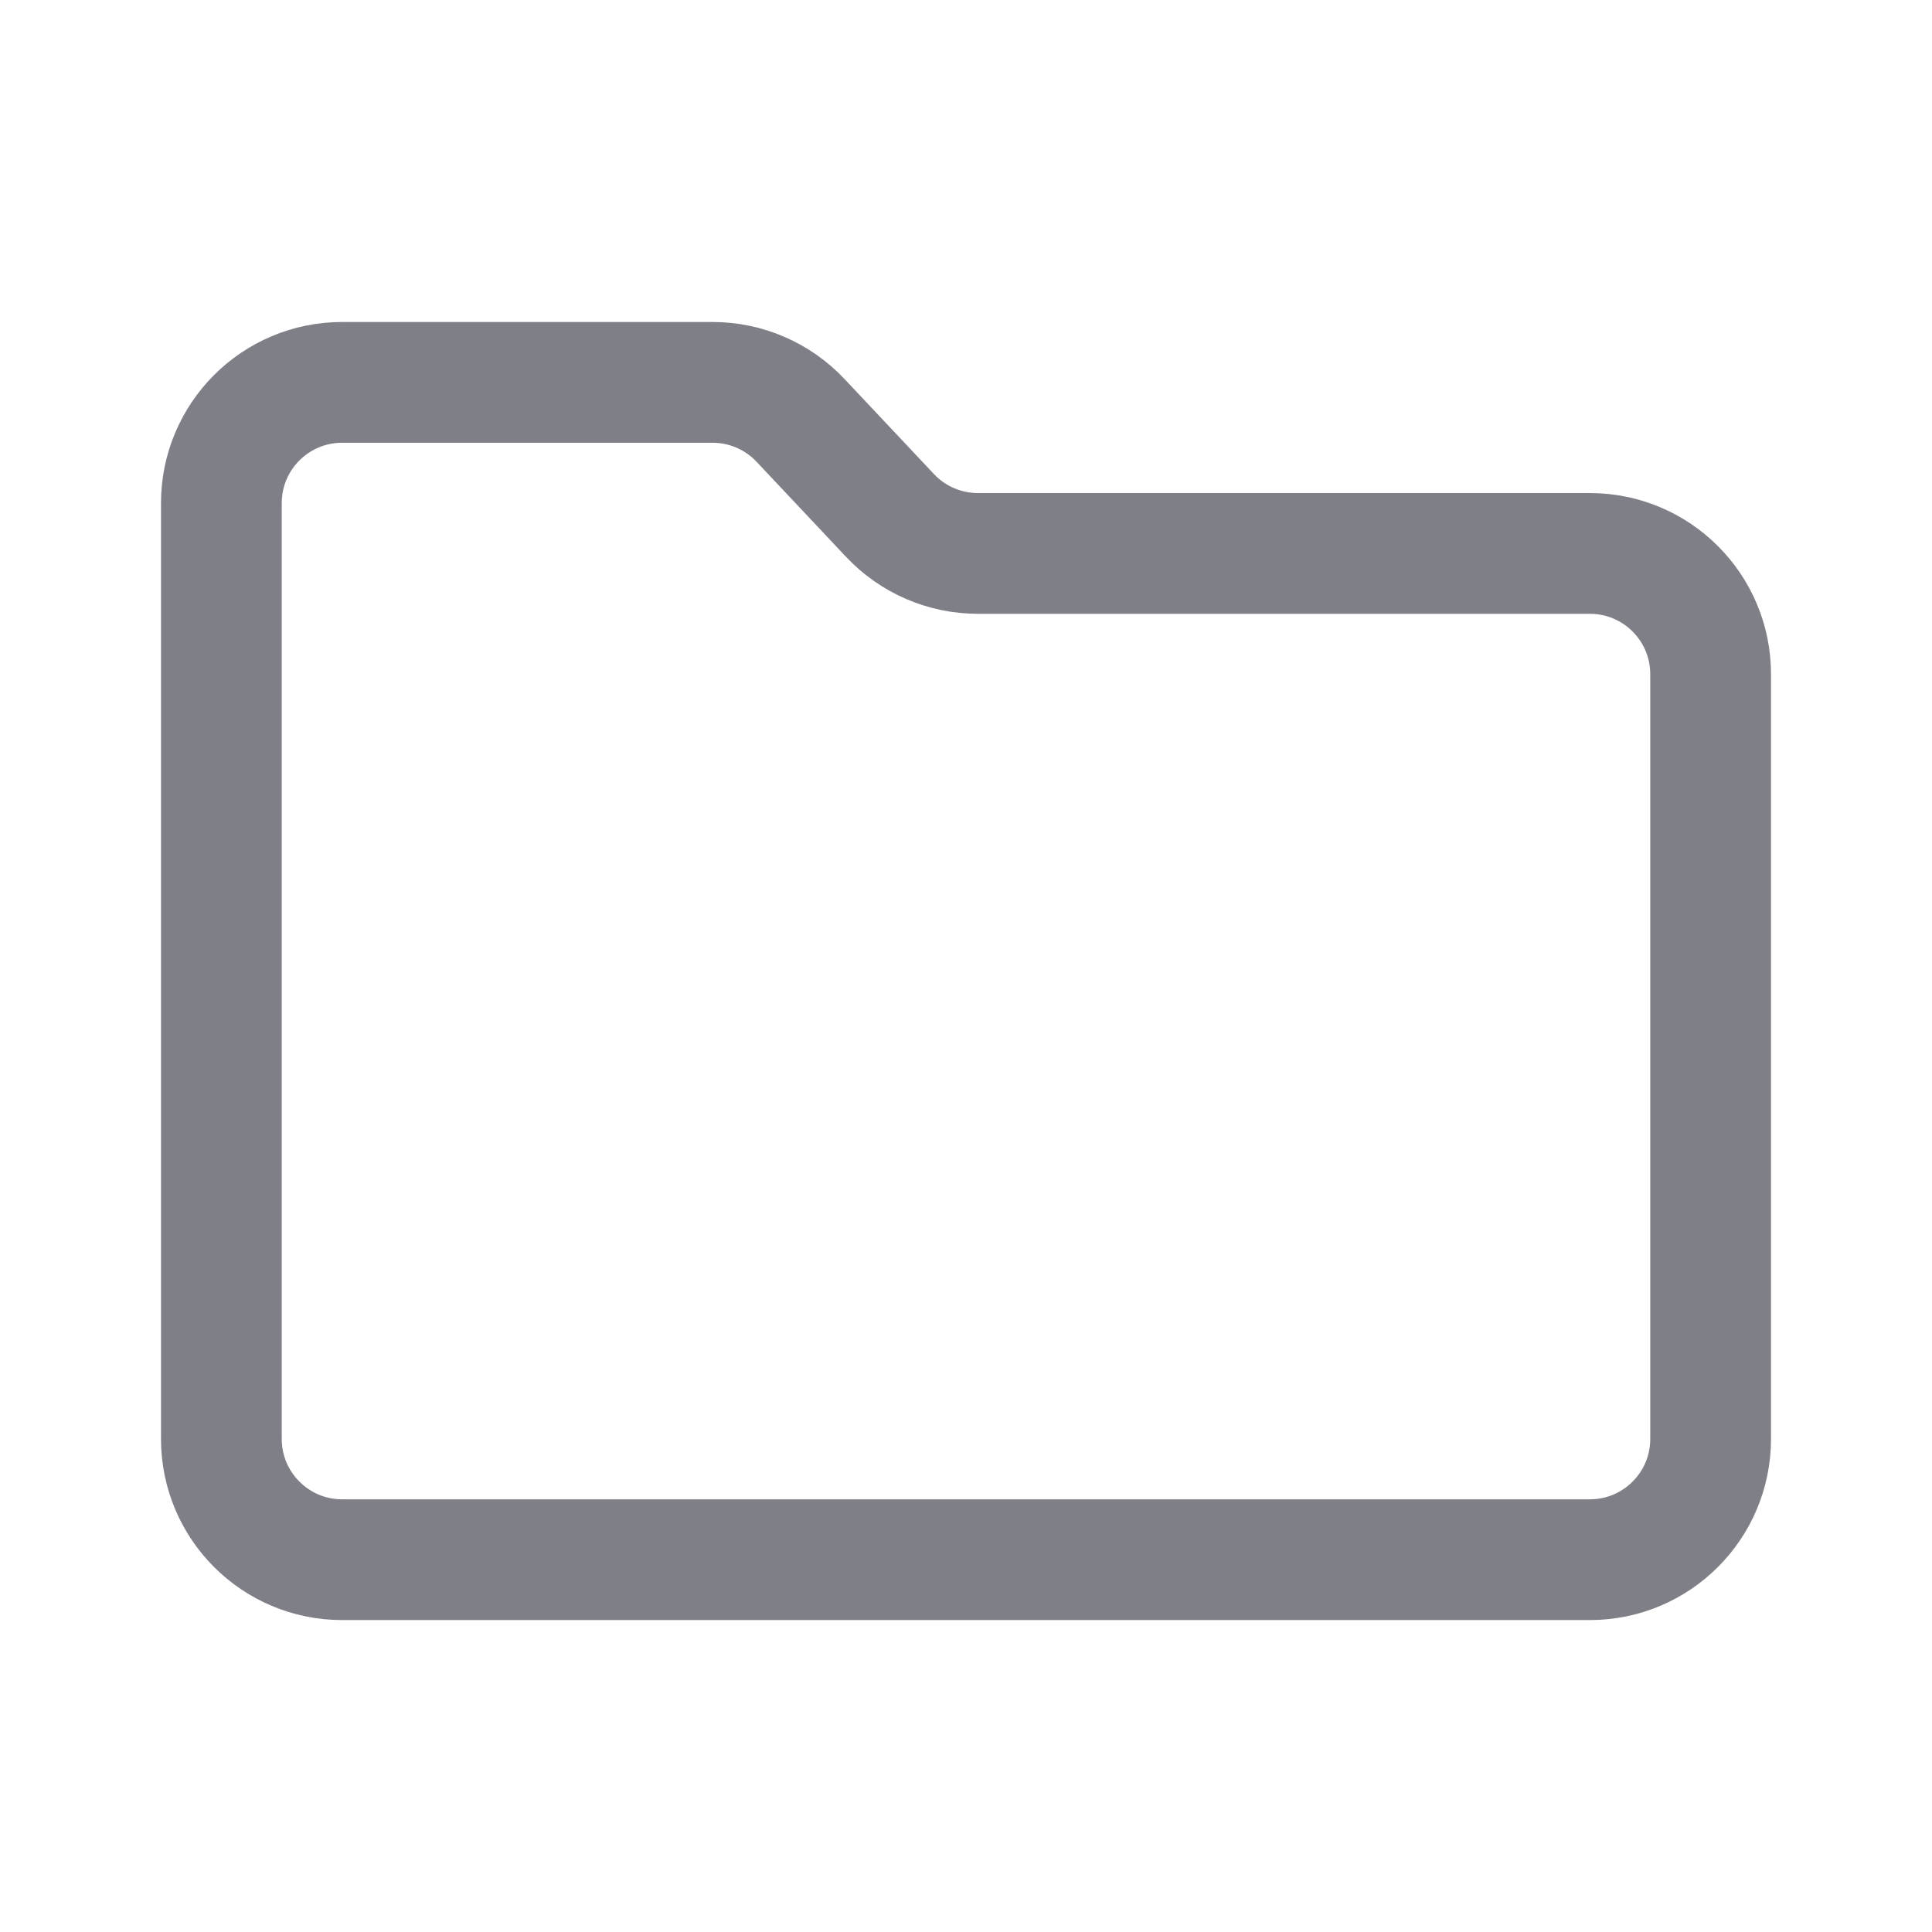
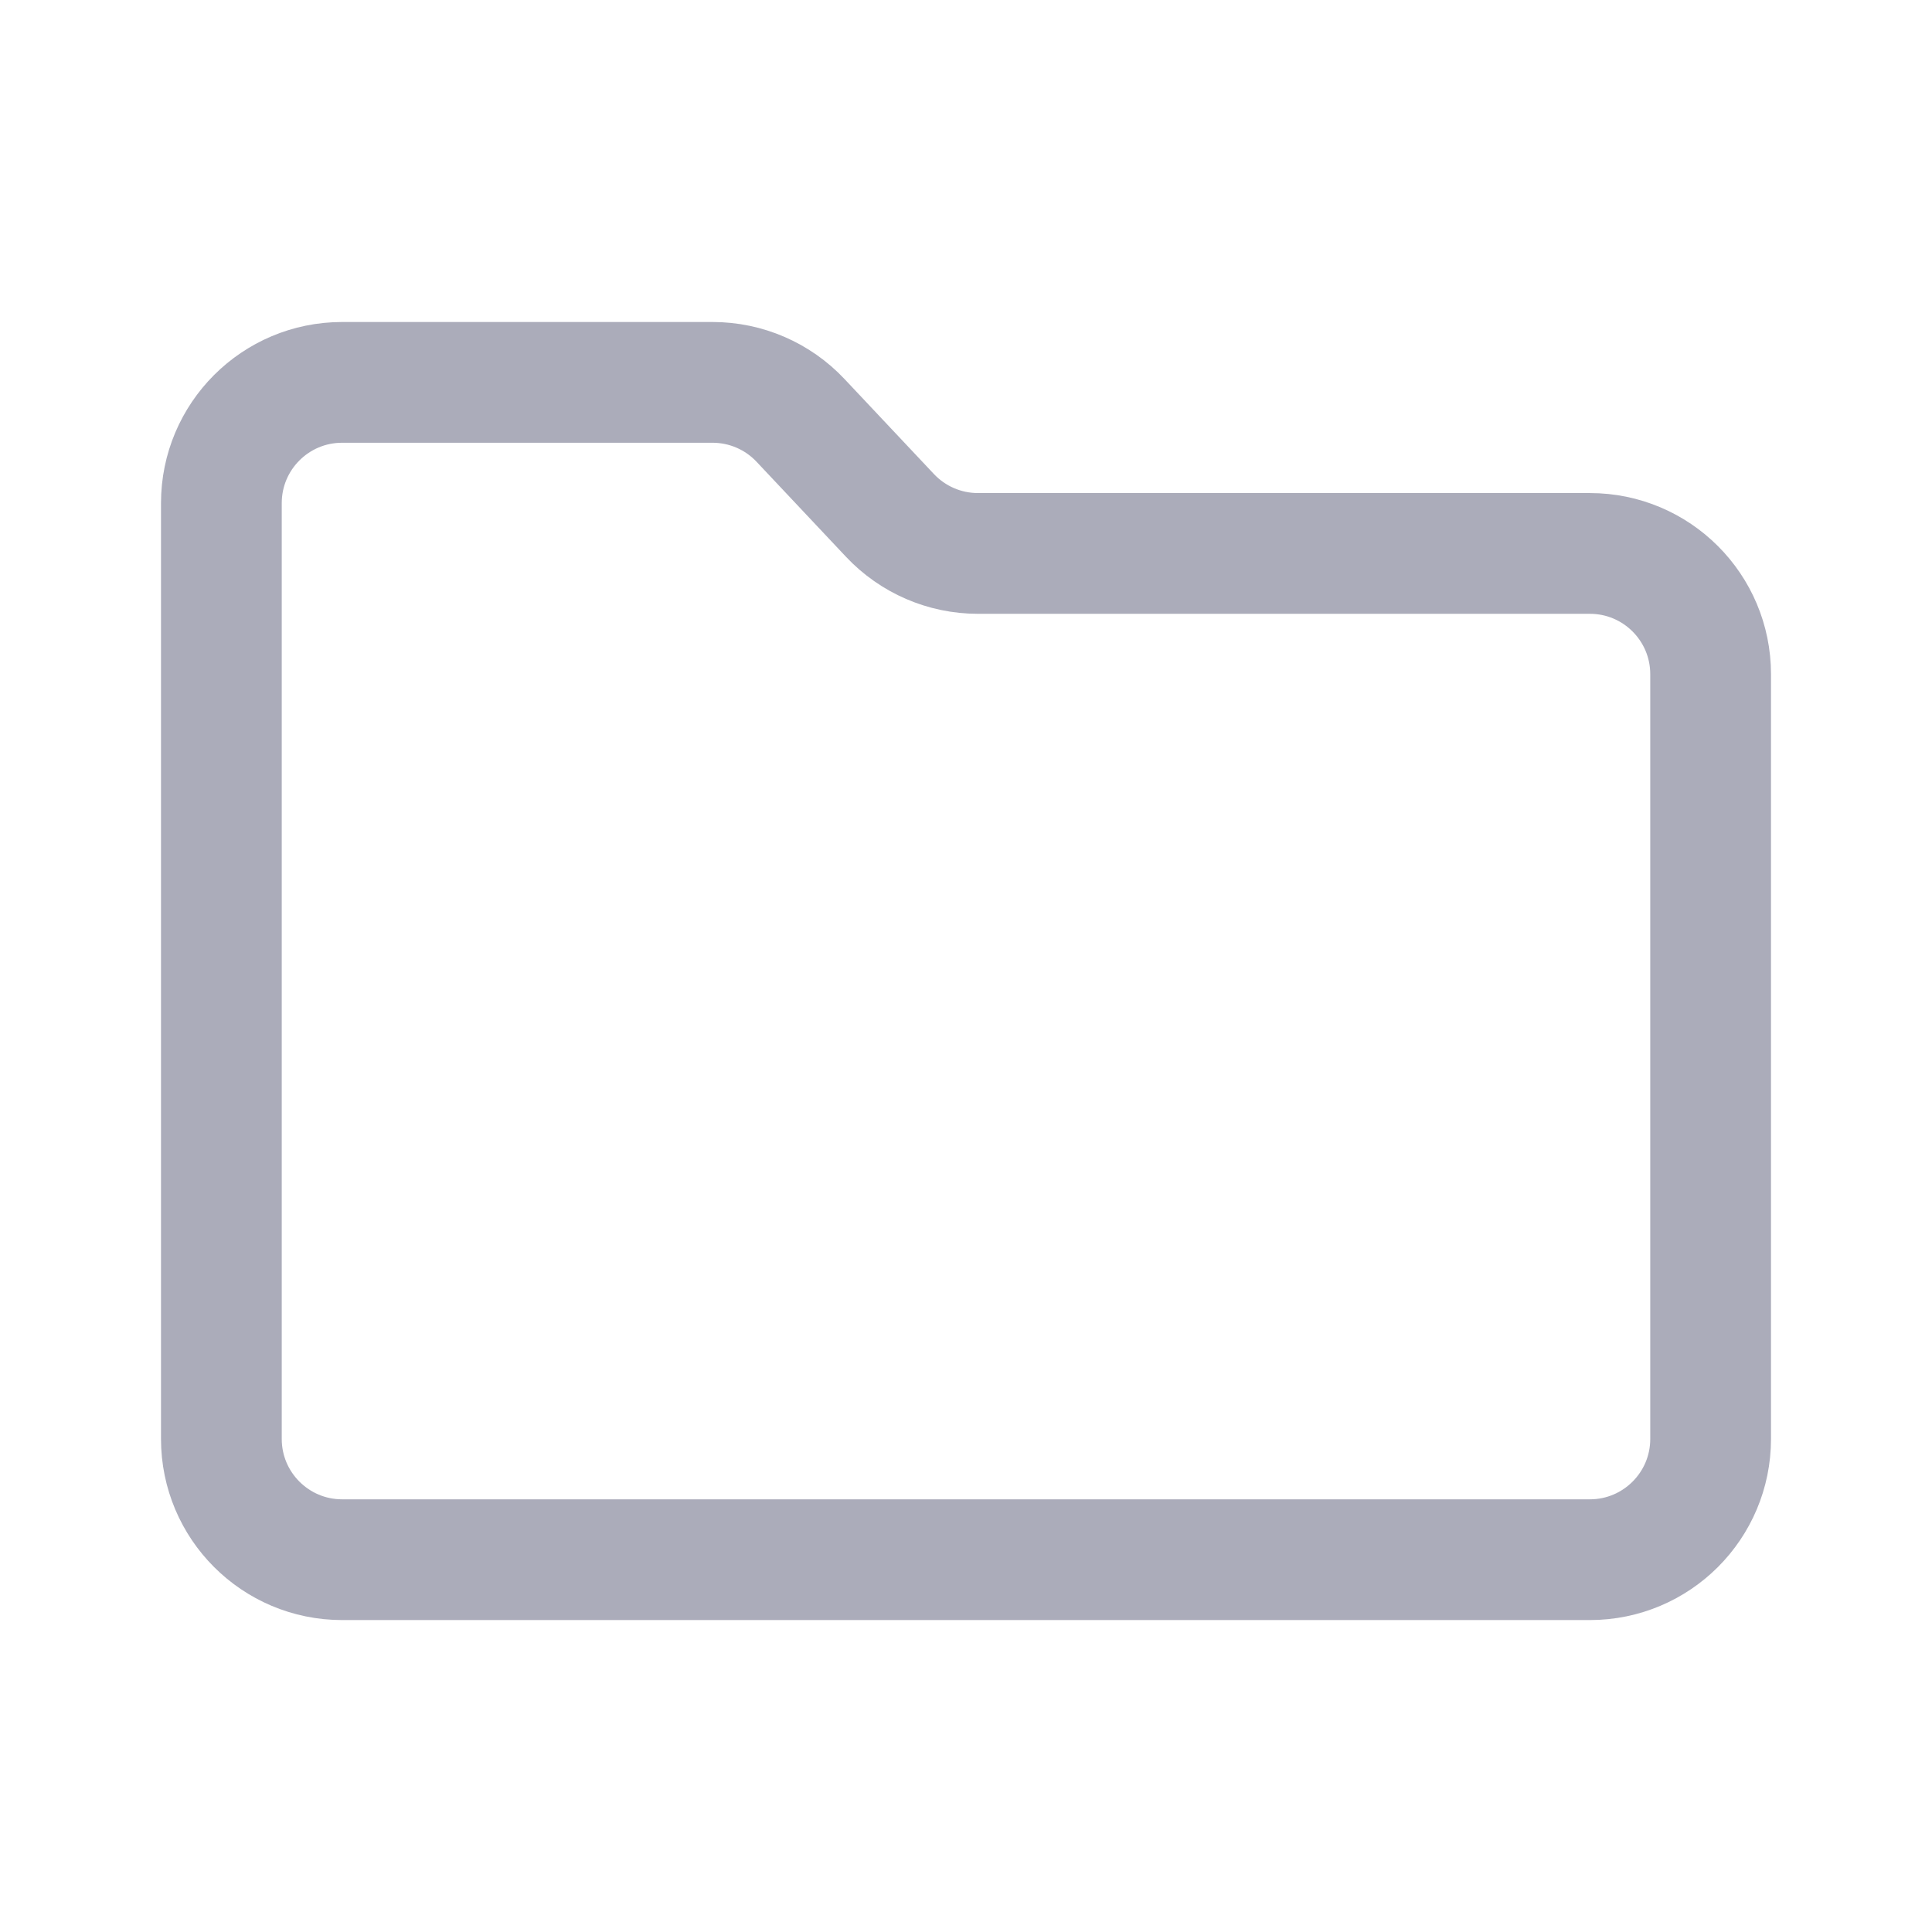
<svg xmlns="http://www.w3.org/2000/svg" width="96" height="96" viewBox="0 0 96 96" fill="none">
-   <path d="M85 33.5V71.5C85 74.814 82.314 77.5 79 77.5H17C13.686 77.5 11 74.814 11 71.5V25C11 21.686 13.686 19 17 19H35.408C37.062 19 38.643 19.683 39.777 20.888L44.223 25.612C45.357 26.817 46.938 27.5 48.592 27.5H79C82.314 27.5 85 30.186 85 33.5Z" stroke="#7F7F88" stroke-width="6" />
+   <path d="M85 33.5V71.5C85 74.814 82.314 77.5 79 77.5H17C13.686 77.5 11 74.814 11 71.5V25C11 21.686 13.686 19 17 19H35.408C37.062 19 38.643 19.683 39.777 20.888L44.223 25.612C45.357 26.817 46.938 27.5 48.592 27.5H79C82.314 27.5 85 30.186 85 33.5Z" stroke="#ABACBA" stroke-width="6" />
</svg>
